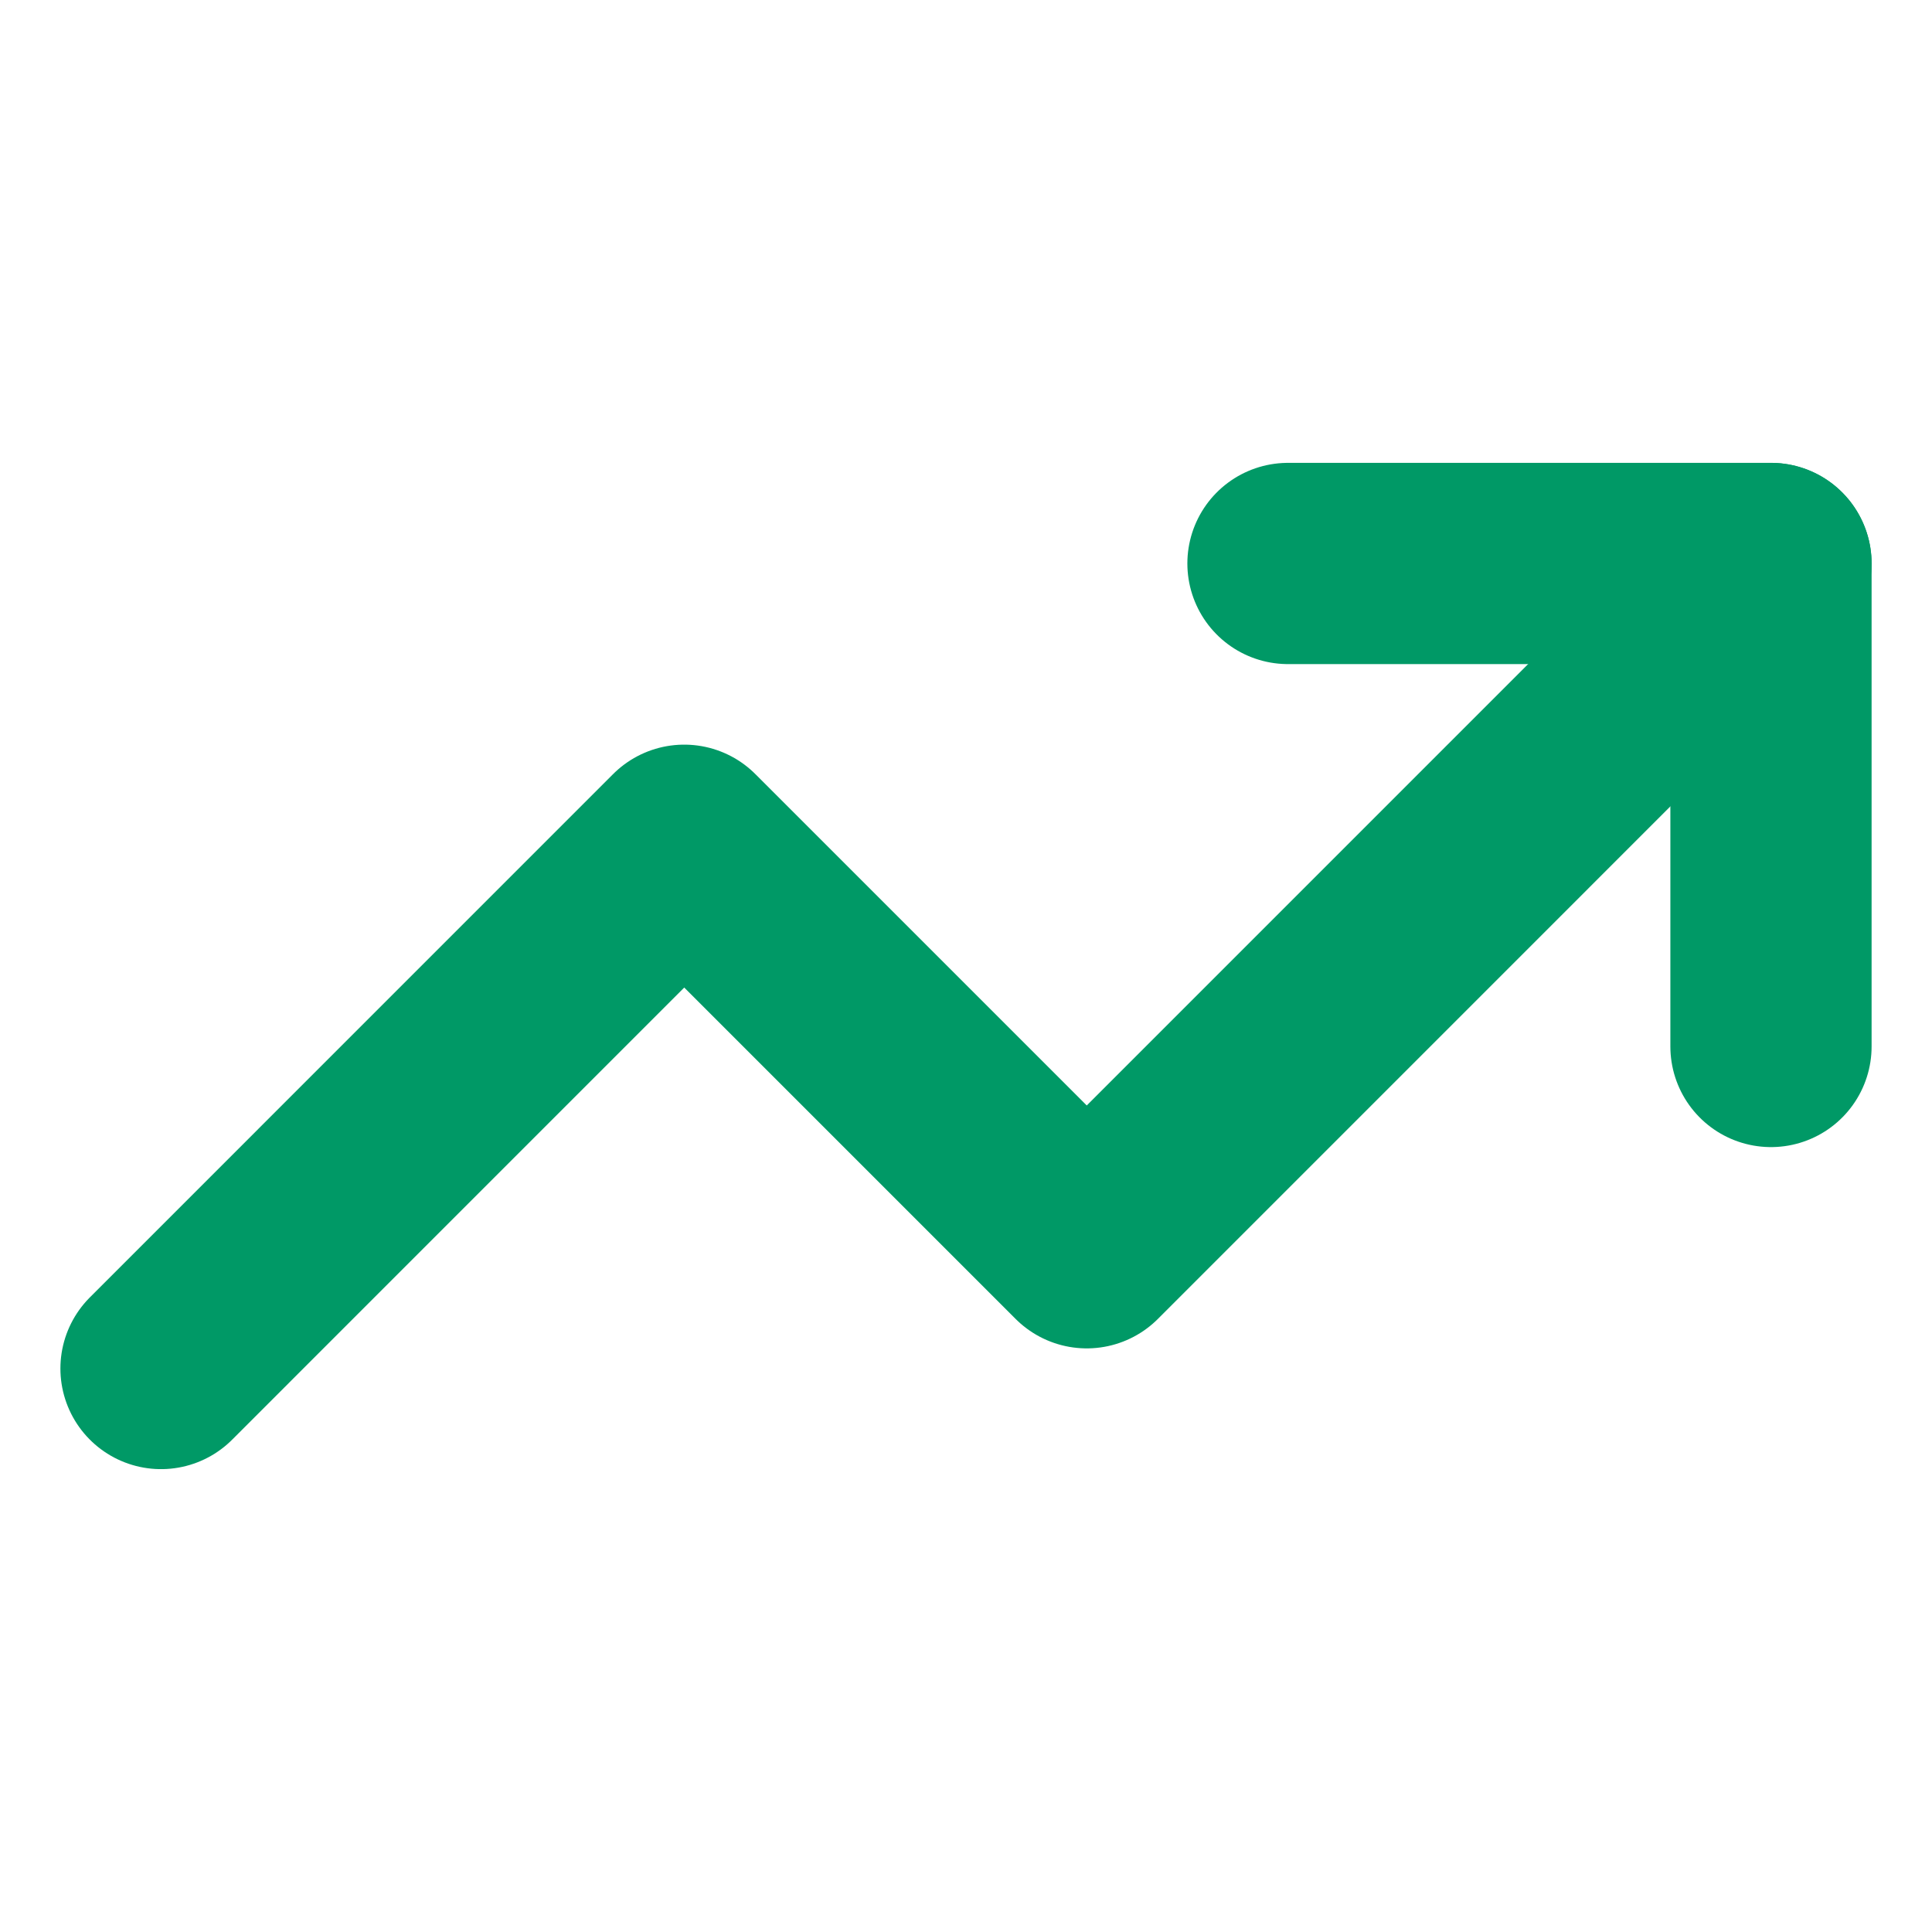
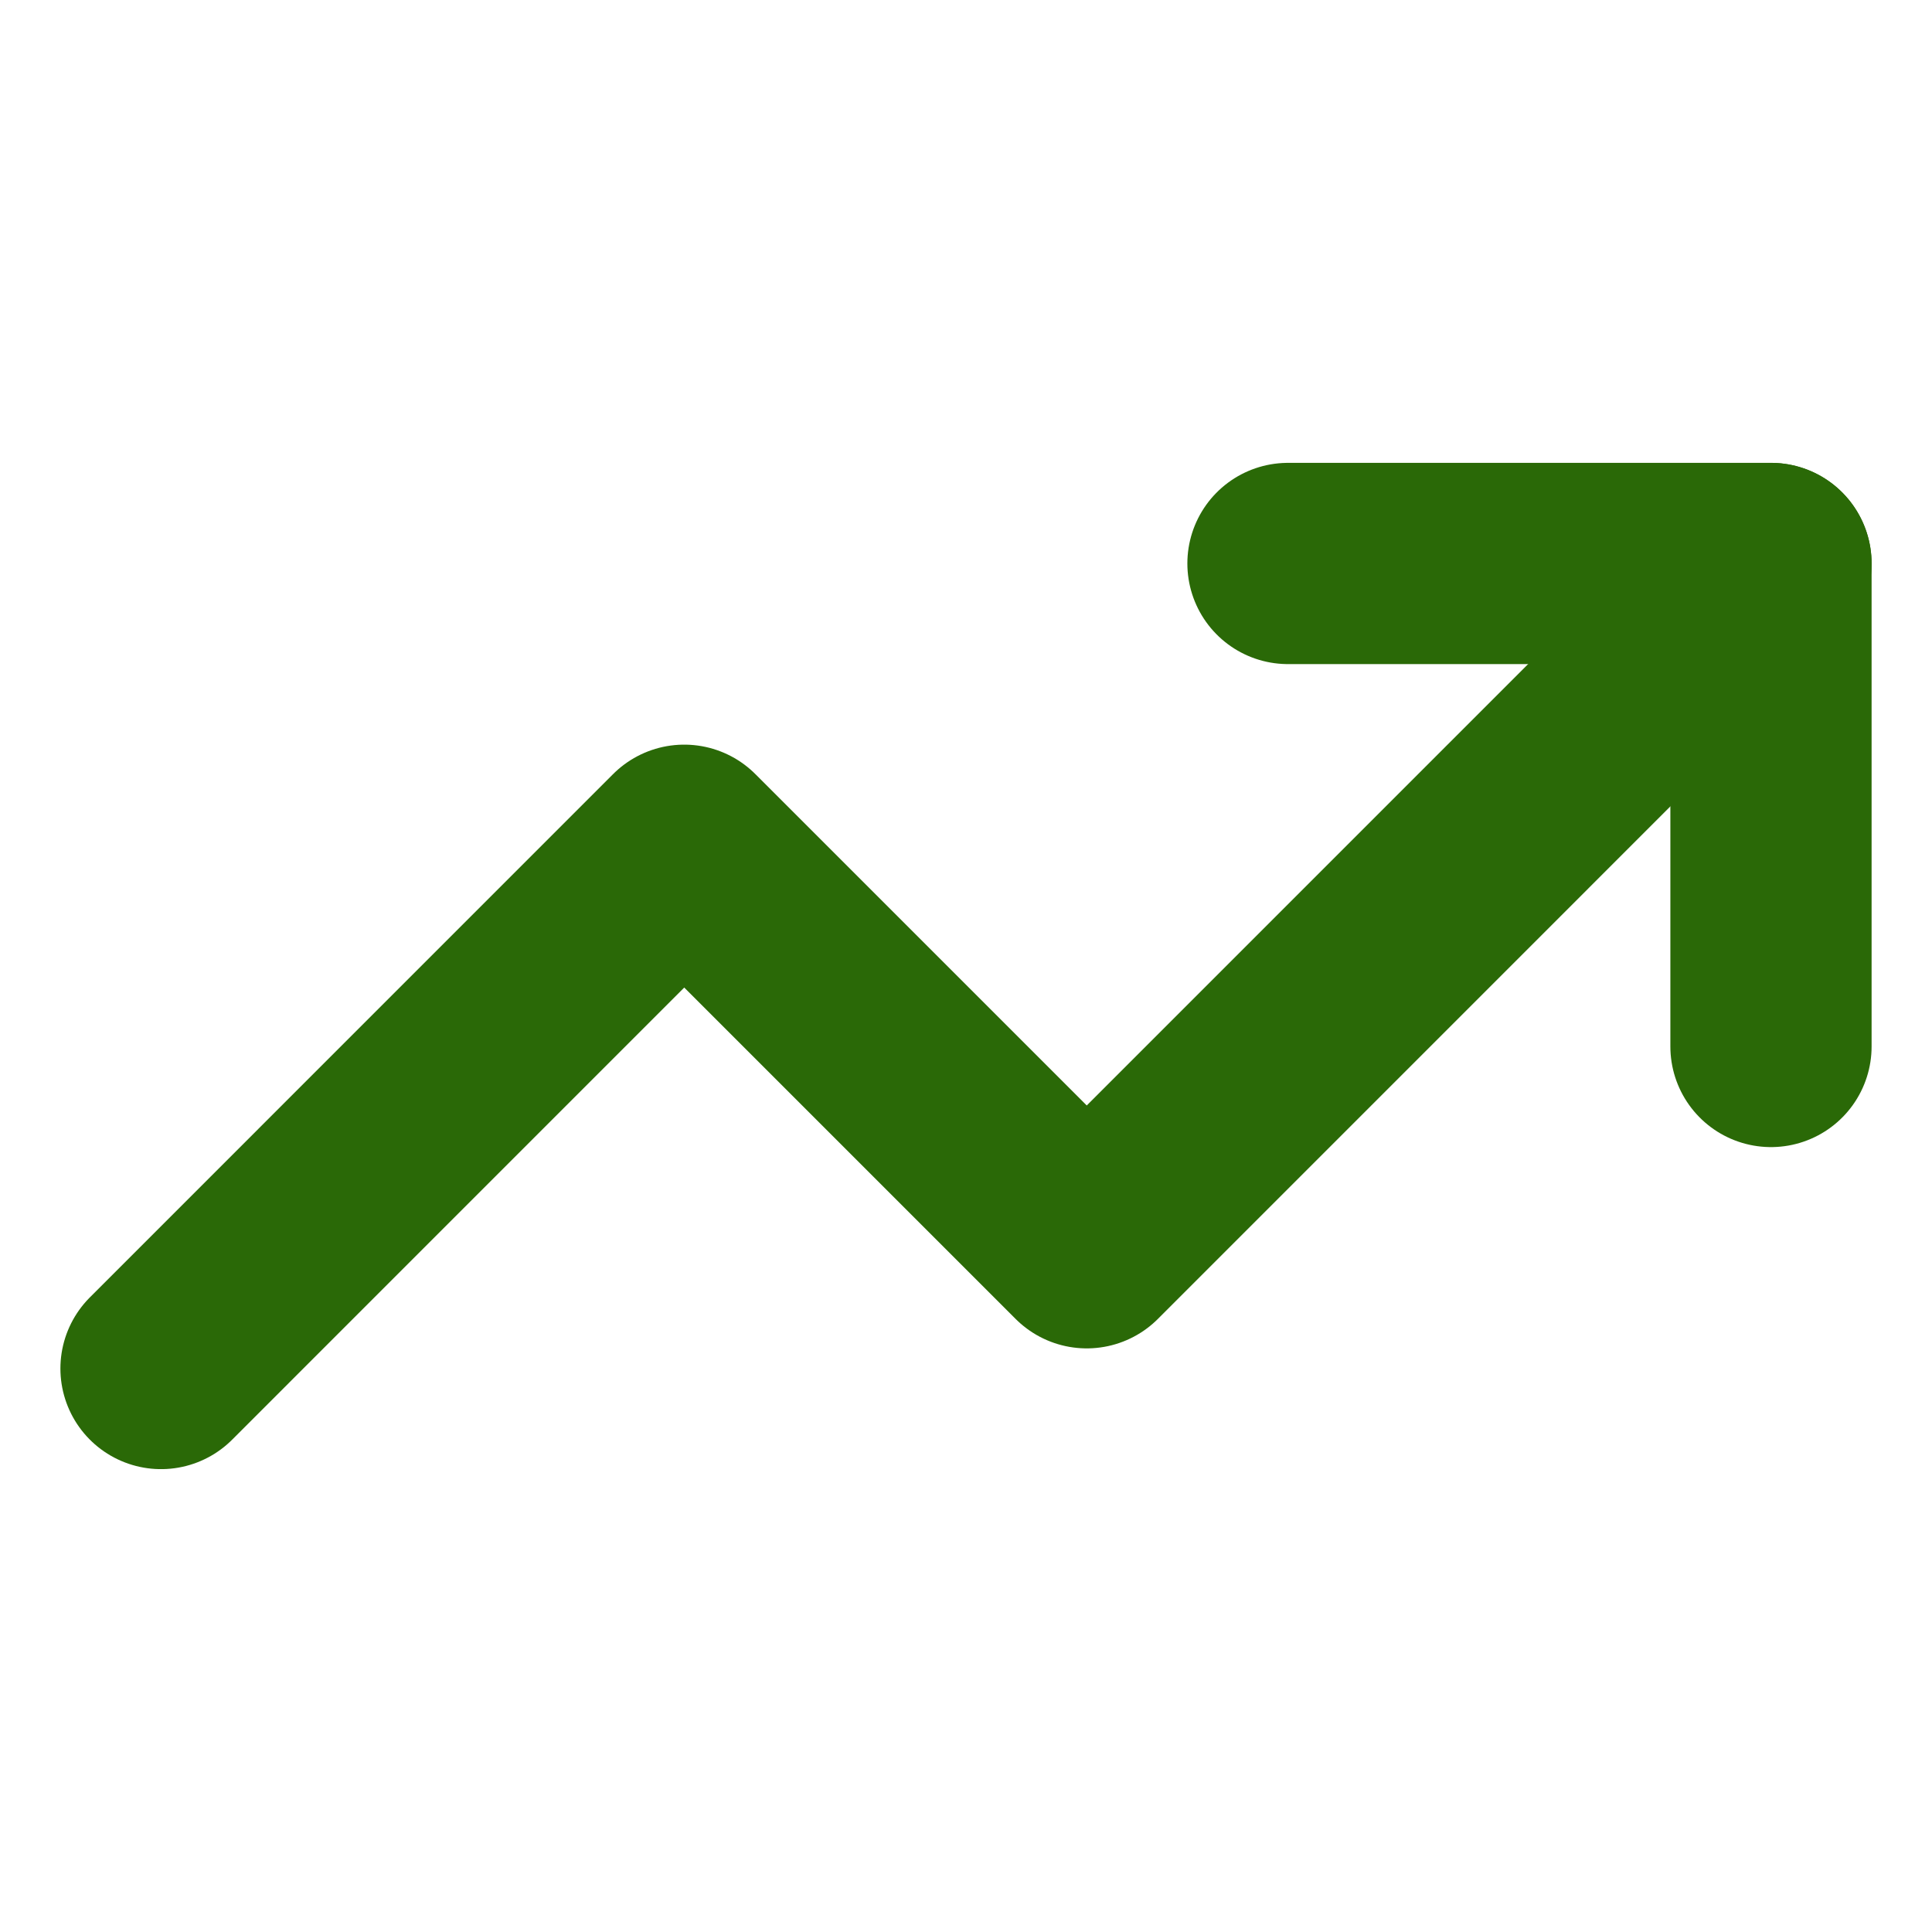
<svg xmlns="http://www.w3.org/2000/svg" width="32" height="32" viewBox="0 0 32 32" fill="none">
-   <path d="M21.333 9.333H29.333V17.333" stroke="#009966" stroke-width="3.333" stroke-linecap="round" stroke-linejoin="round" />
-   <path d="M29.333 9.333L18 20.667L11.333 14L2.667 22.667" stroke="#009966" stroke-width="3.333" stroke-linecap="round" stroke-linejoin="round" />
+   <path d="M21.333 9.333H29.333V17.333" stroke="#2A6907" stroke-width="3.333" stroke-linecap="round" stroke-linejoin="round" />
+   <path d="M29.333 9.333L18 20.667L11.333 14L2.667 22.667" stroke="#2A6907" stroke-width="3.333" stroke-linecap="round" stroke-linejoin="round" />
</svg>
